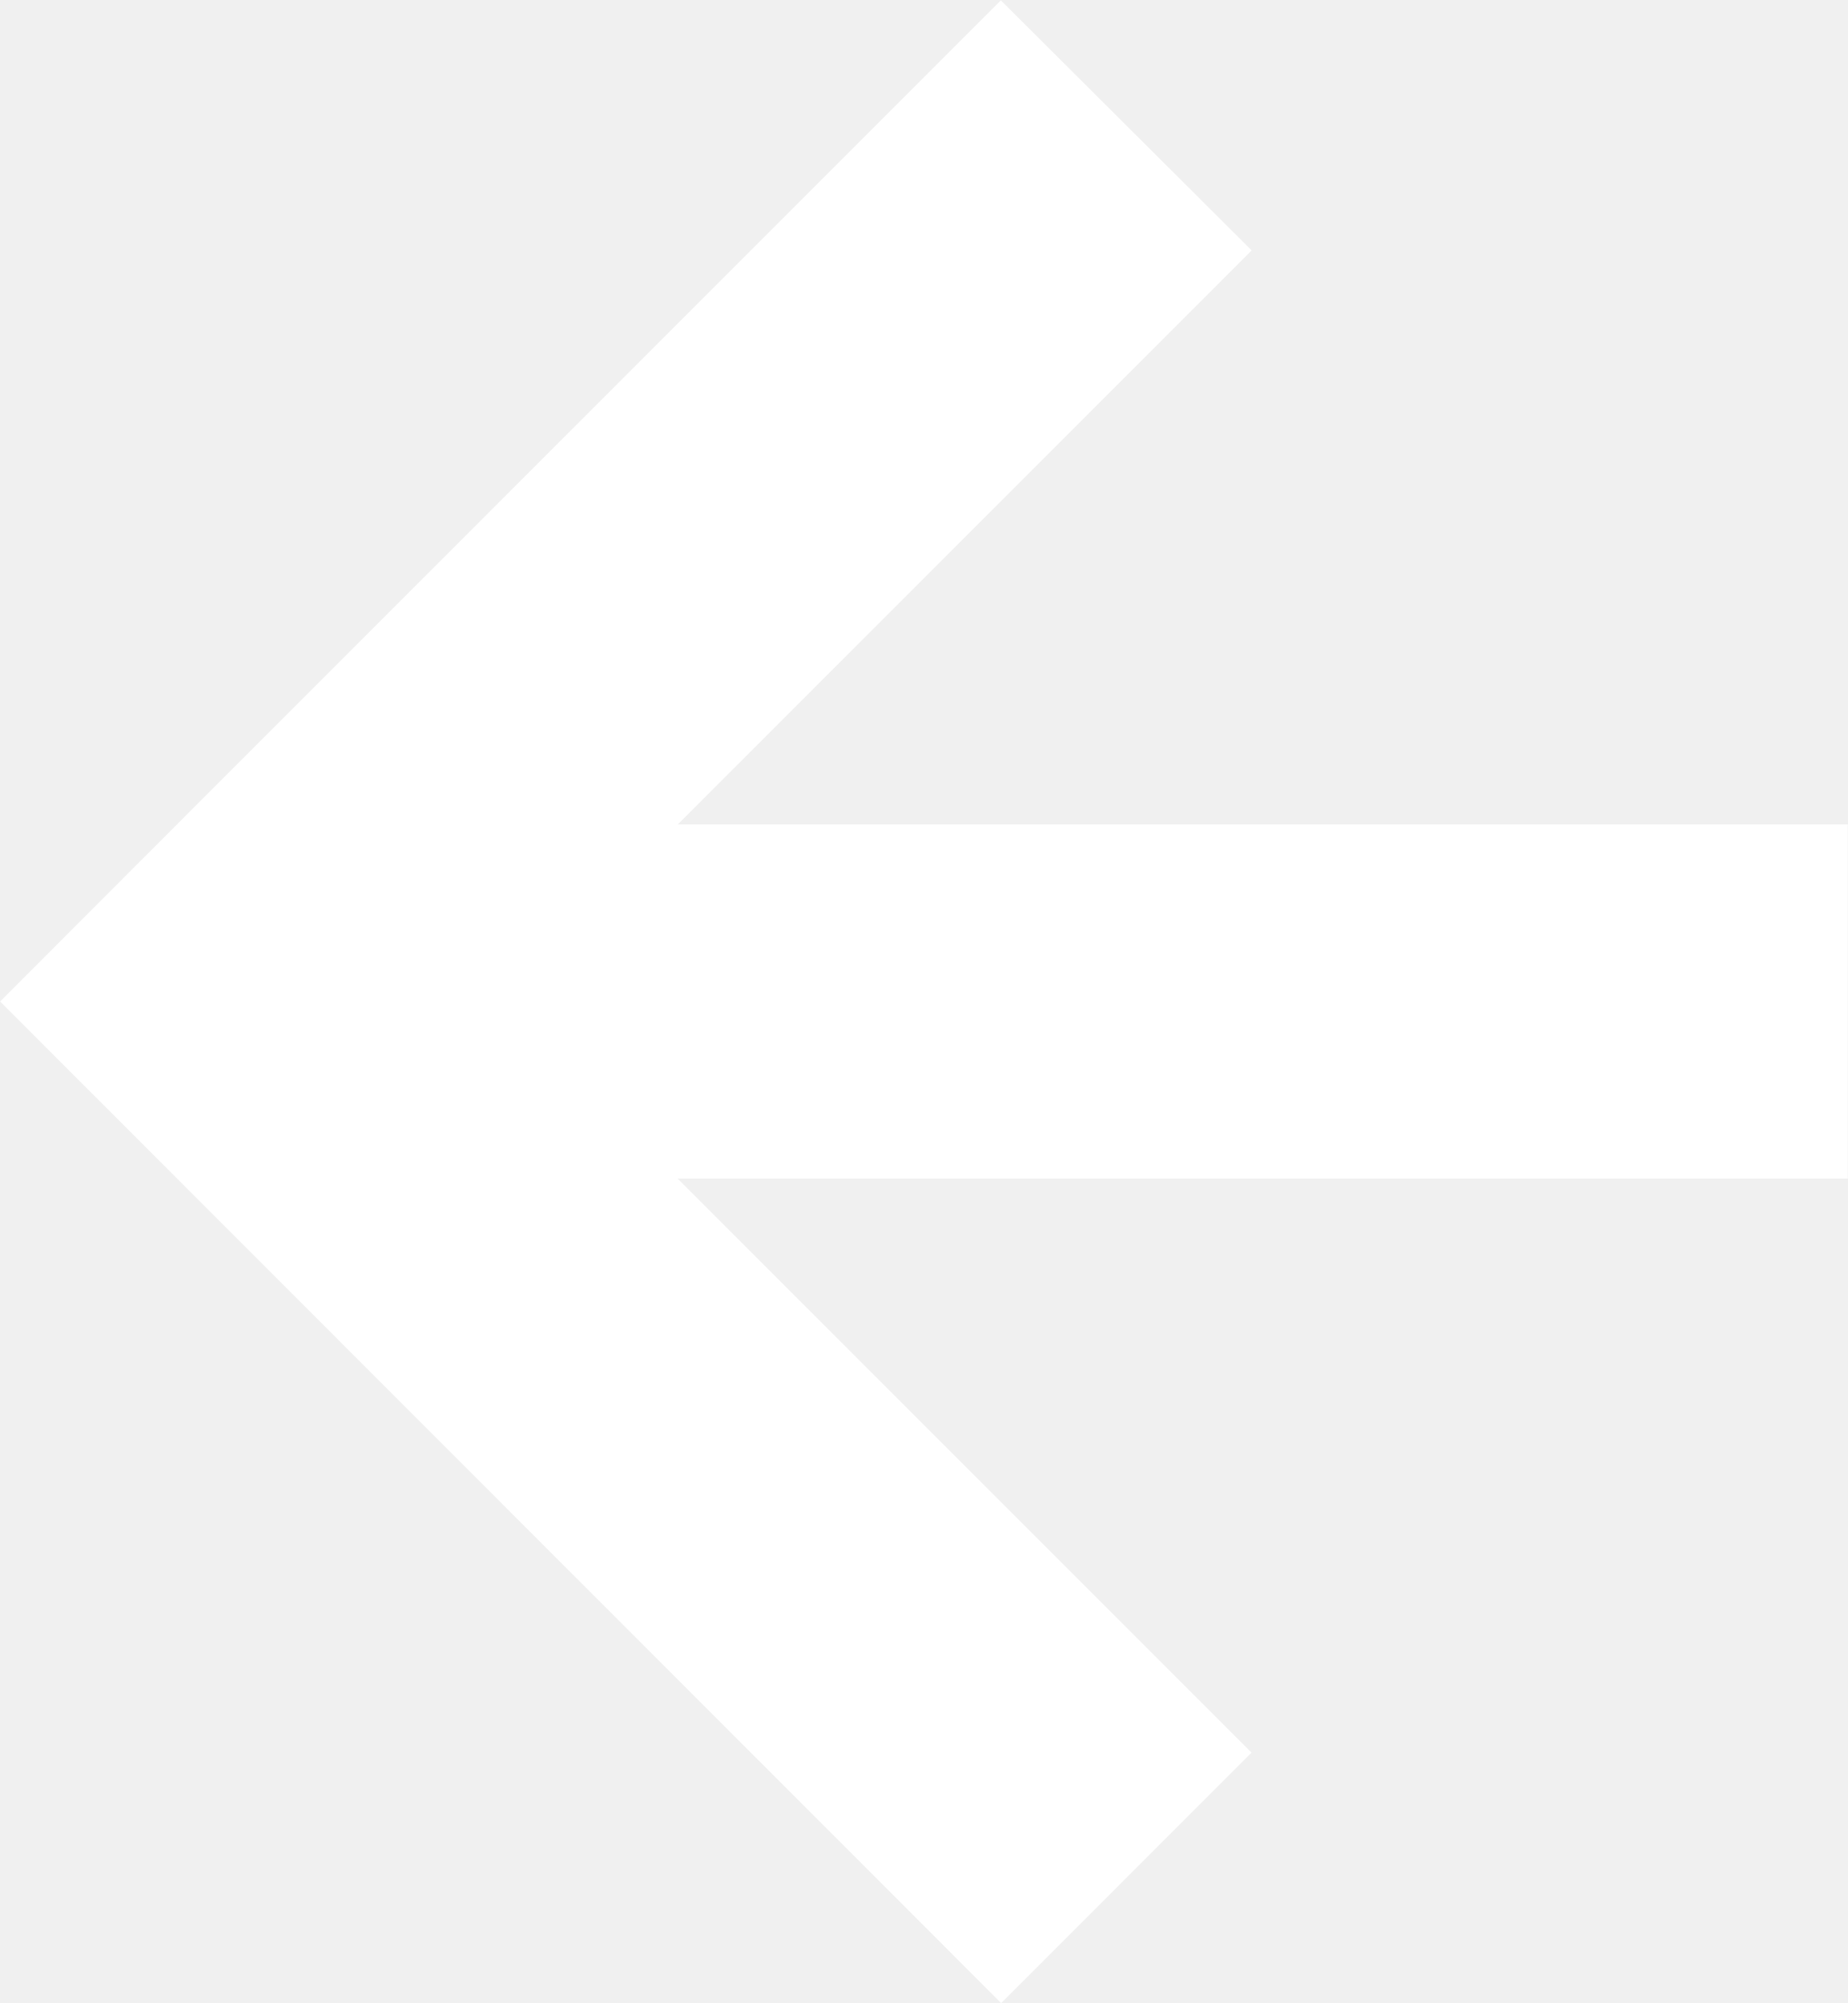
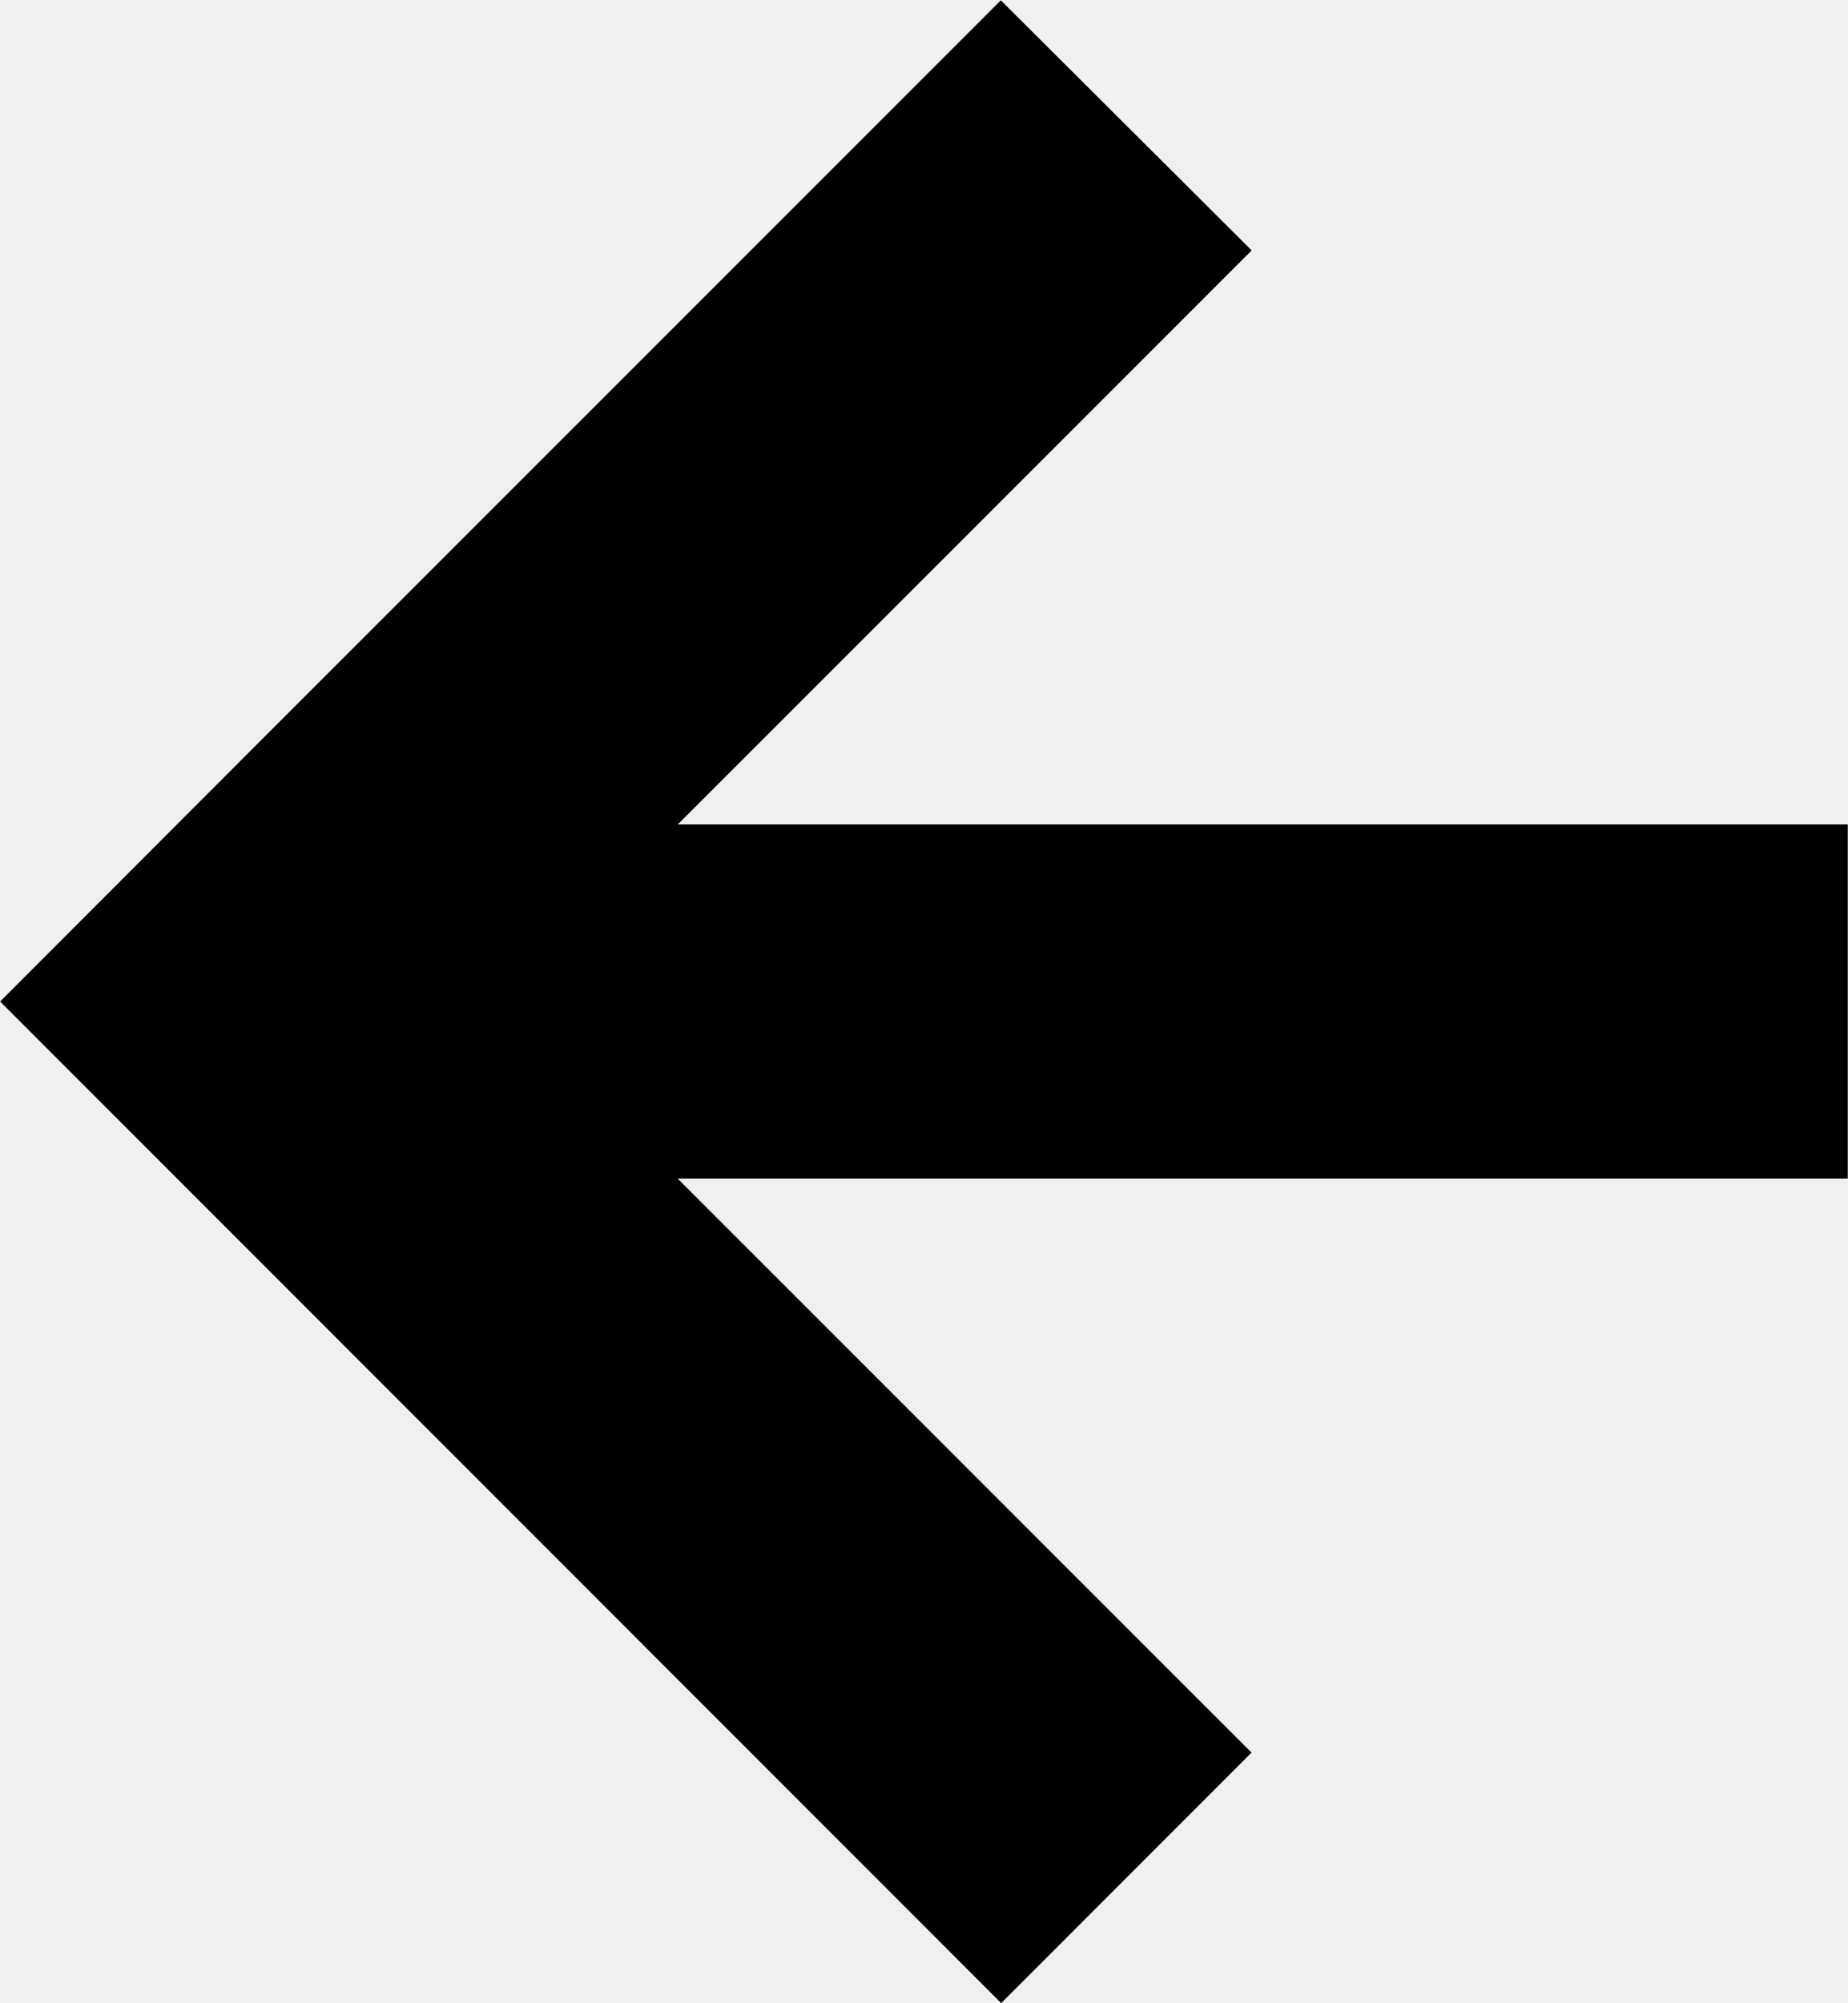
<svg xmlns="http://www.w3.org/2000/svg" width="15.999" height="17.342" viewBox="0 0 15.999 17.342">
  <defs>
    <style>
      .cls-1 {
-         fill: #fff;
+         fill: #000;
      }
    </style>
  </defs>
  <path id="bannet_icon_ins" class="cls-1" d="M13.162,15.175l4.97-4.97H8V7.139H18.133l-4.97-4.97L15.331,0,24,8.672,21.834,10.84h0l-6.5,6.5Z" transform="translate(24.001 17.343) rotate(180)" />
</svg>
